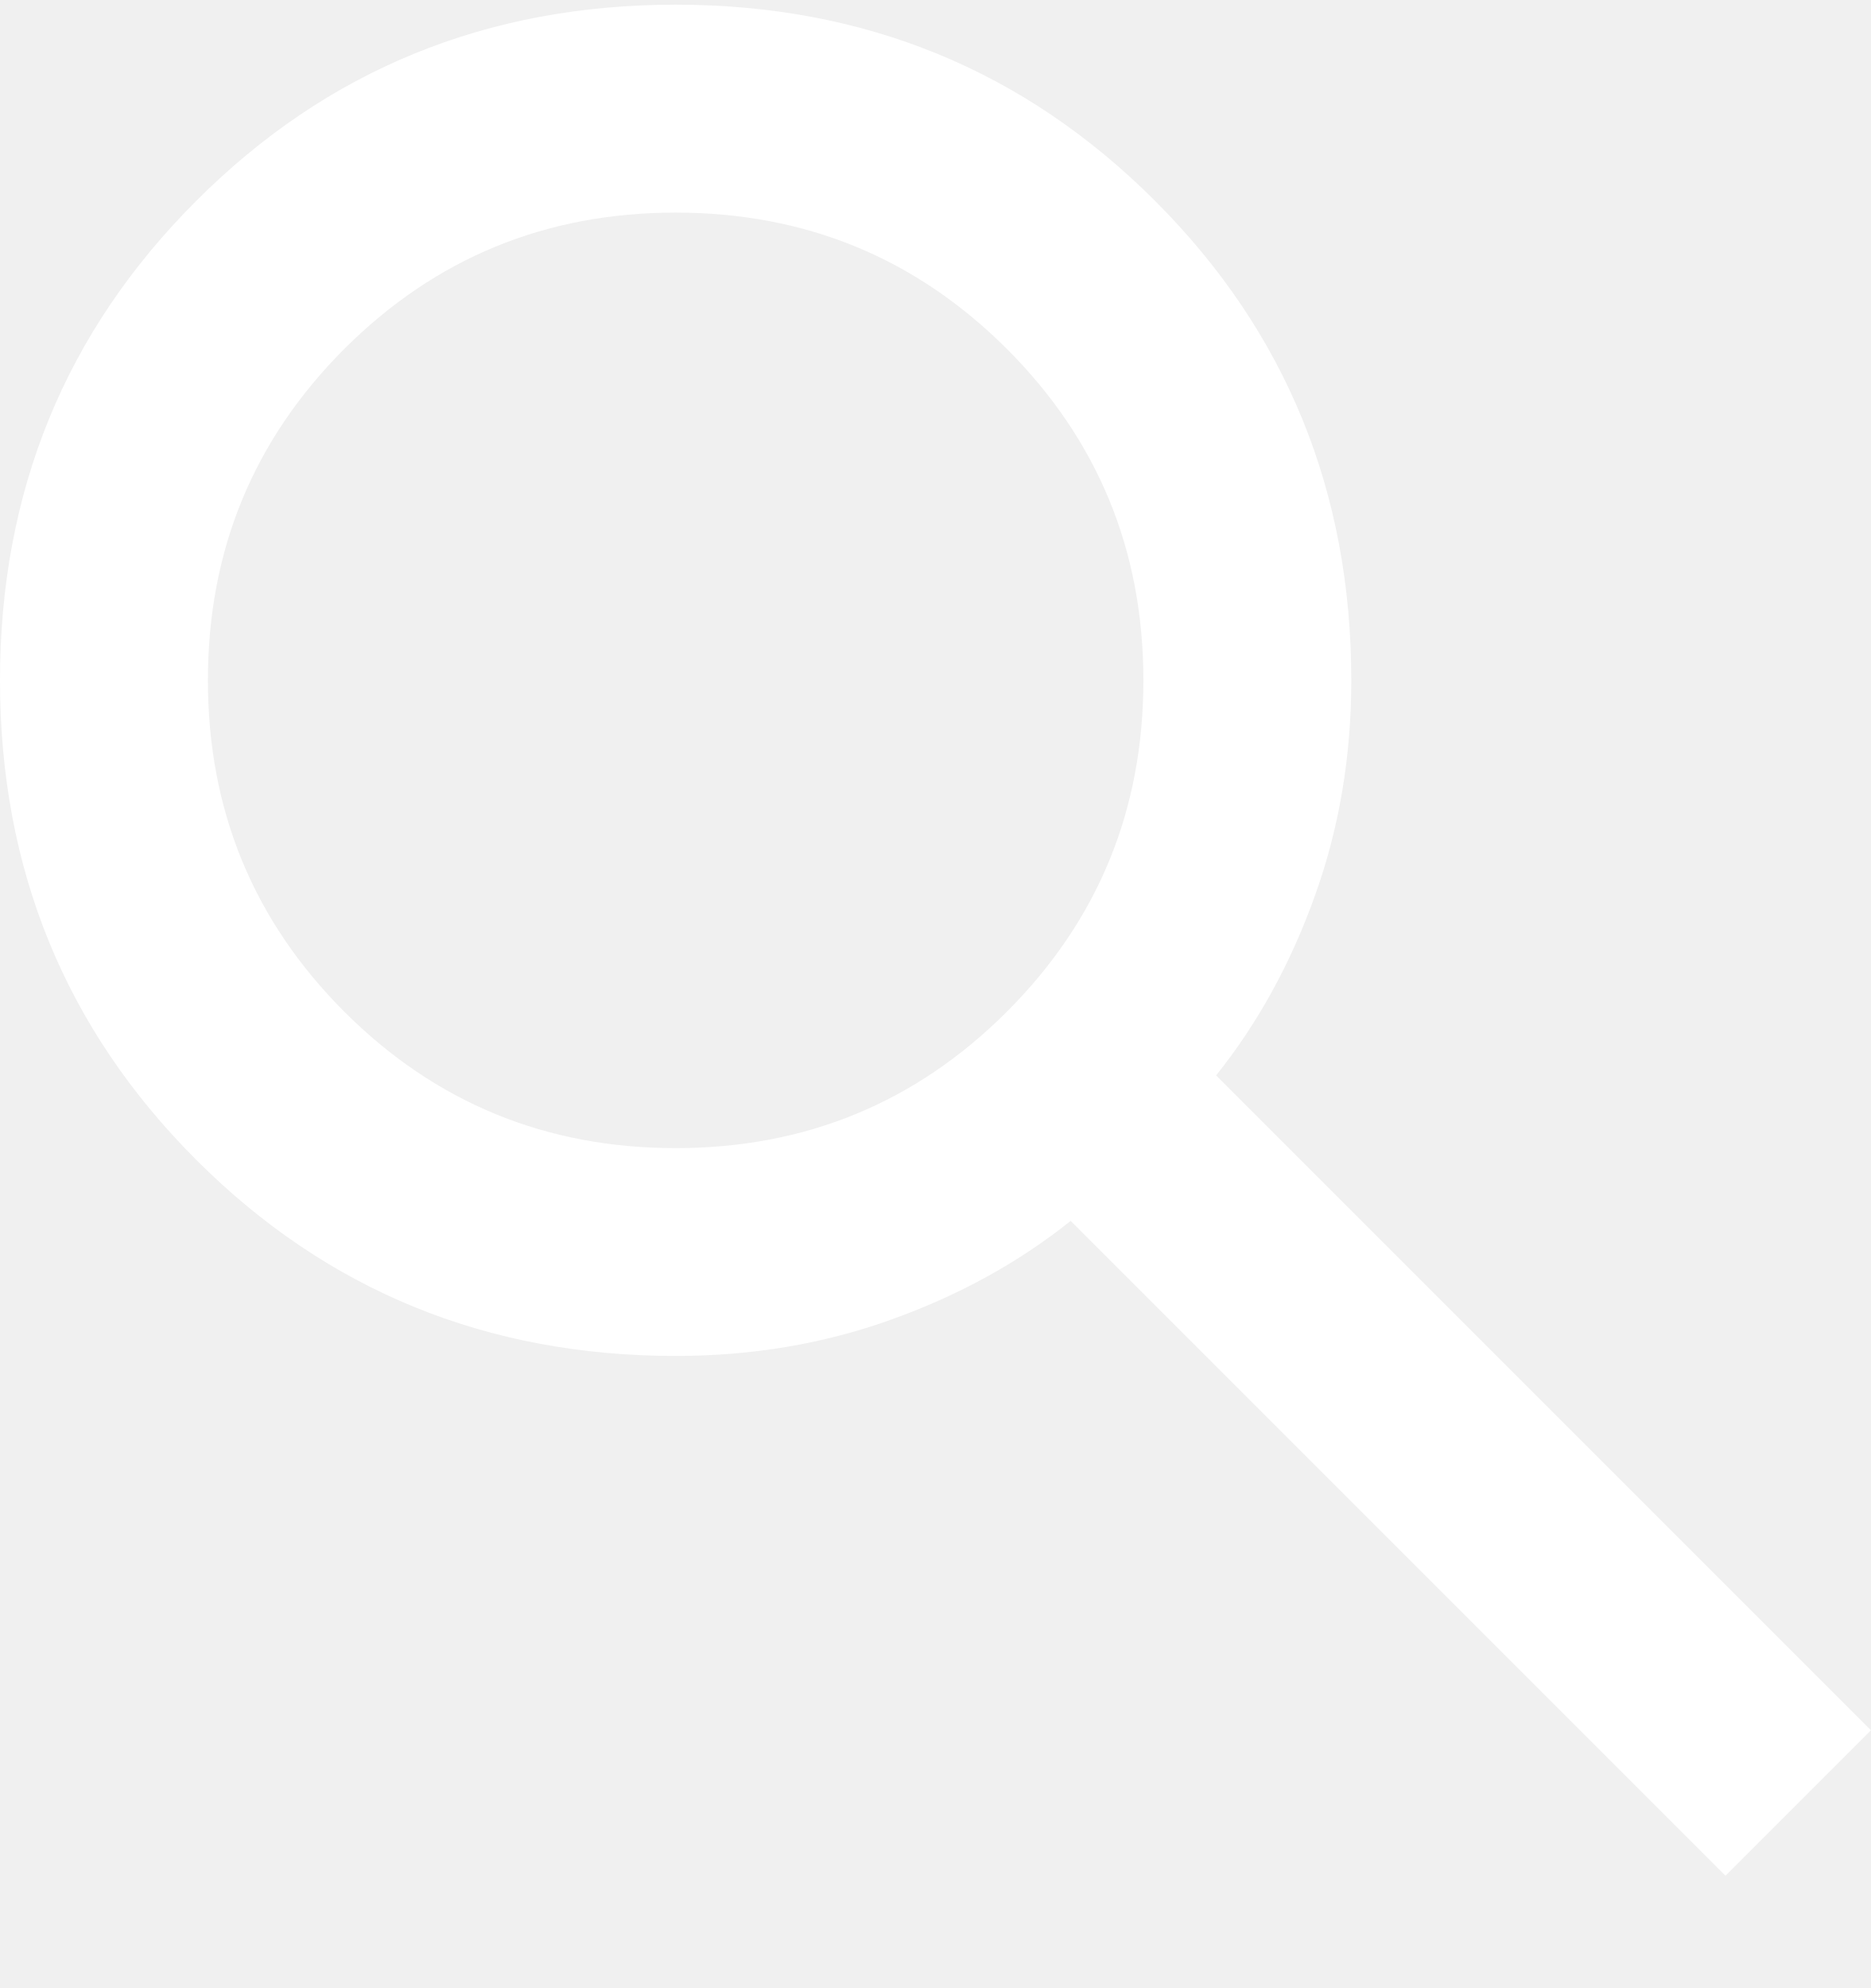
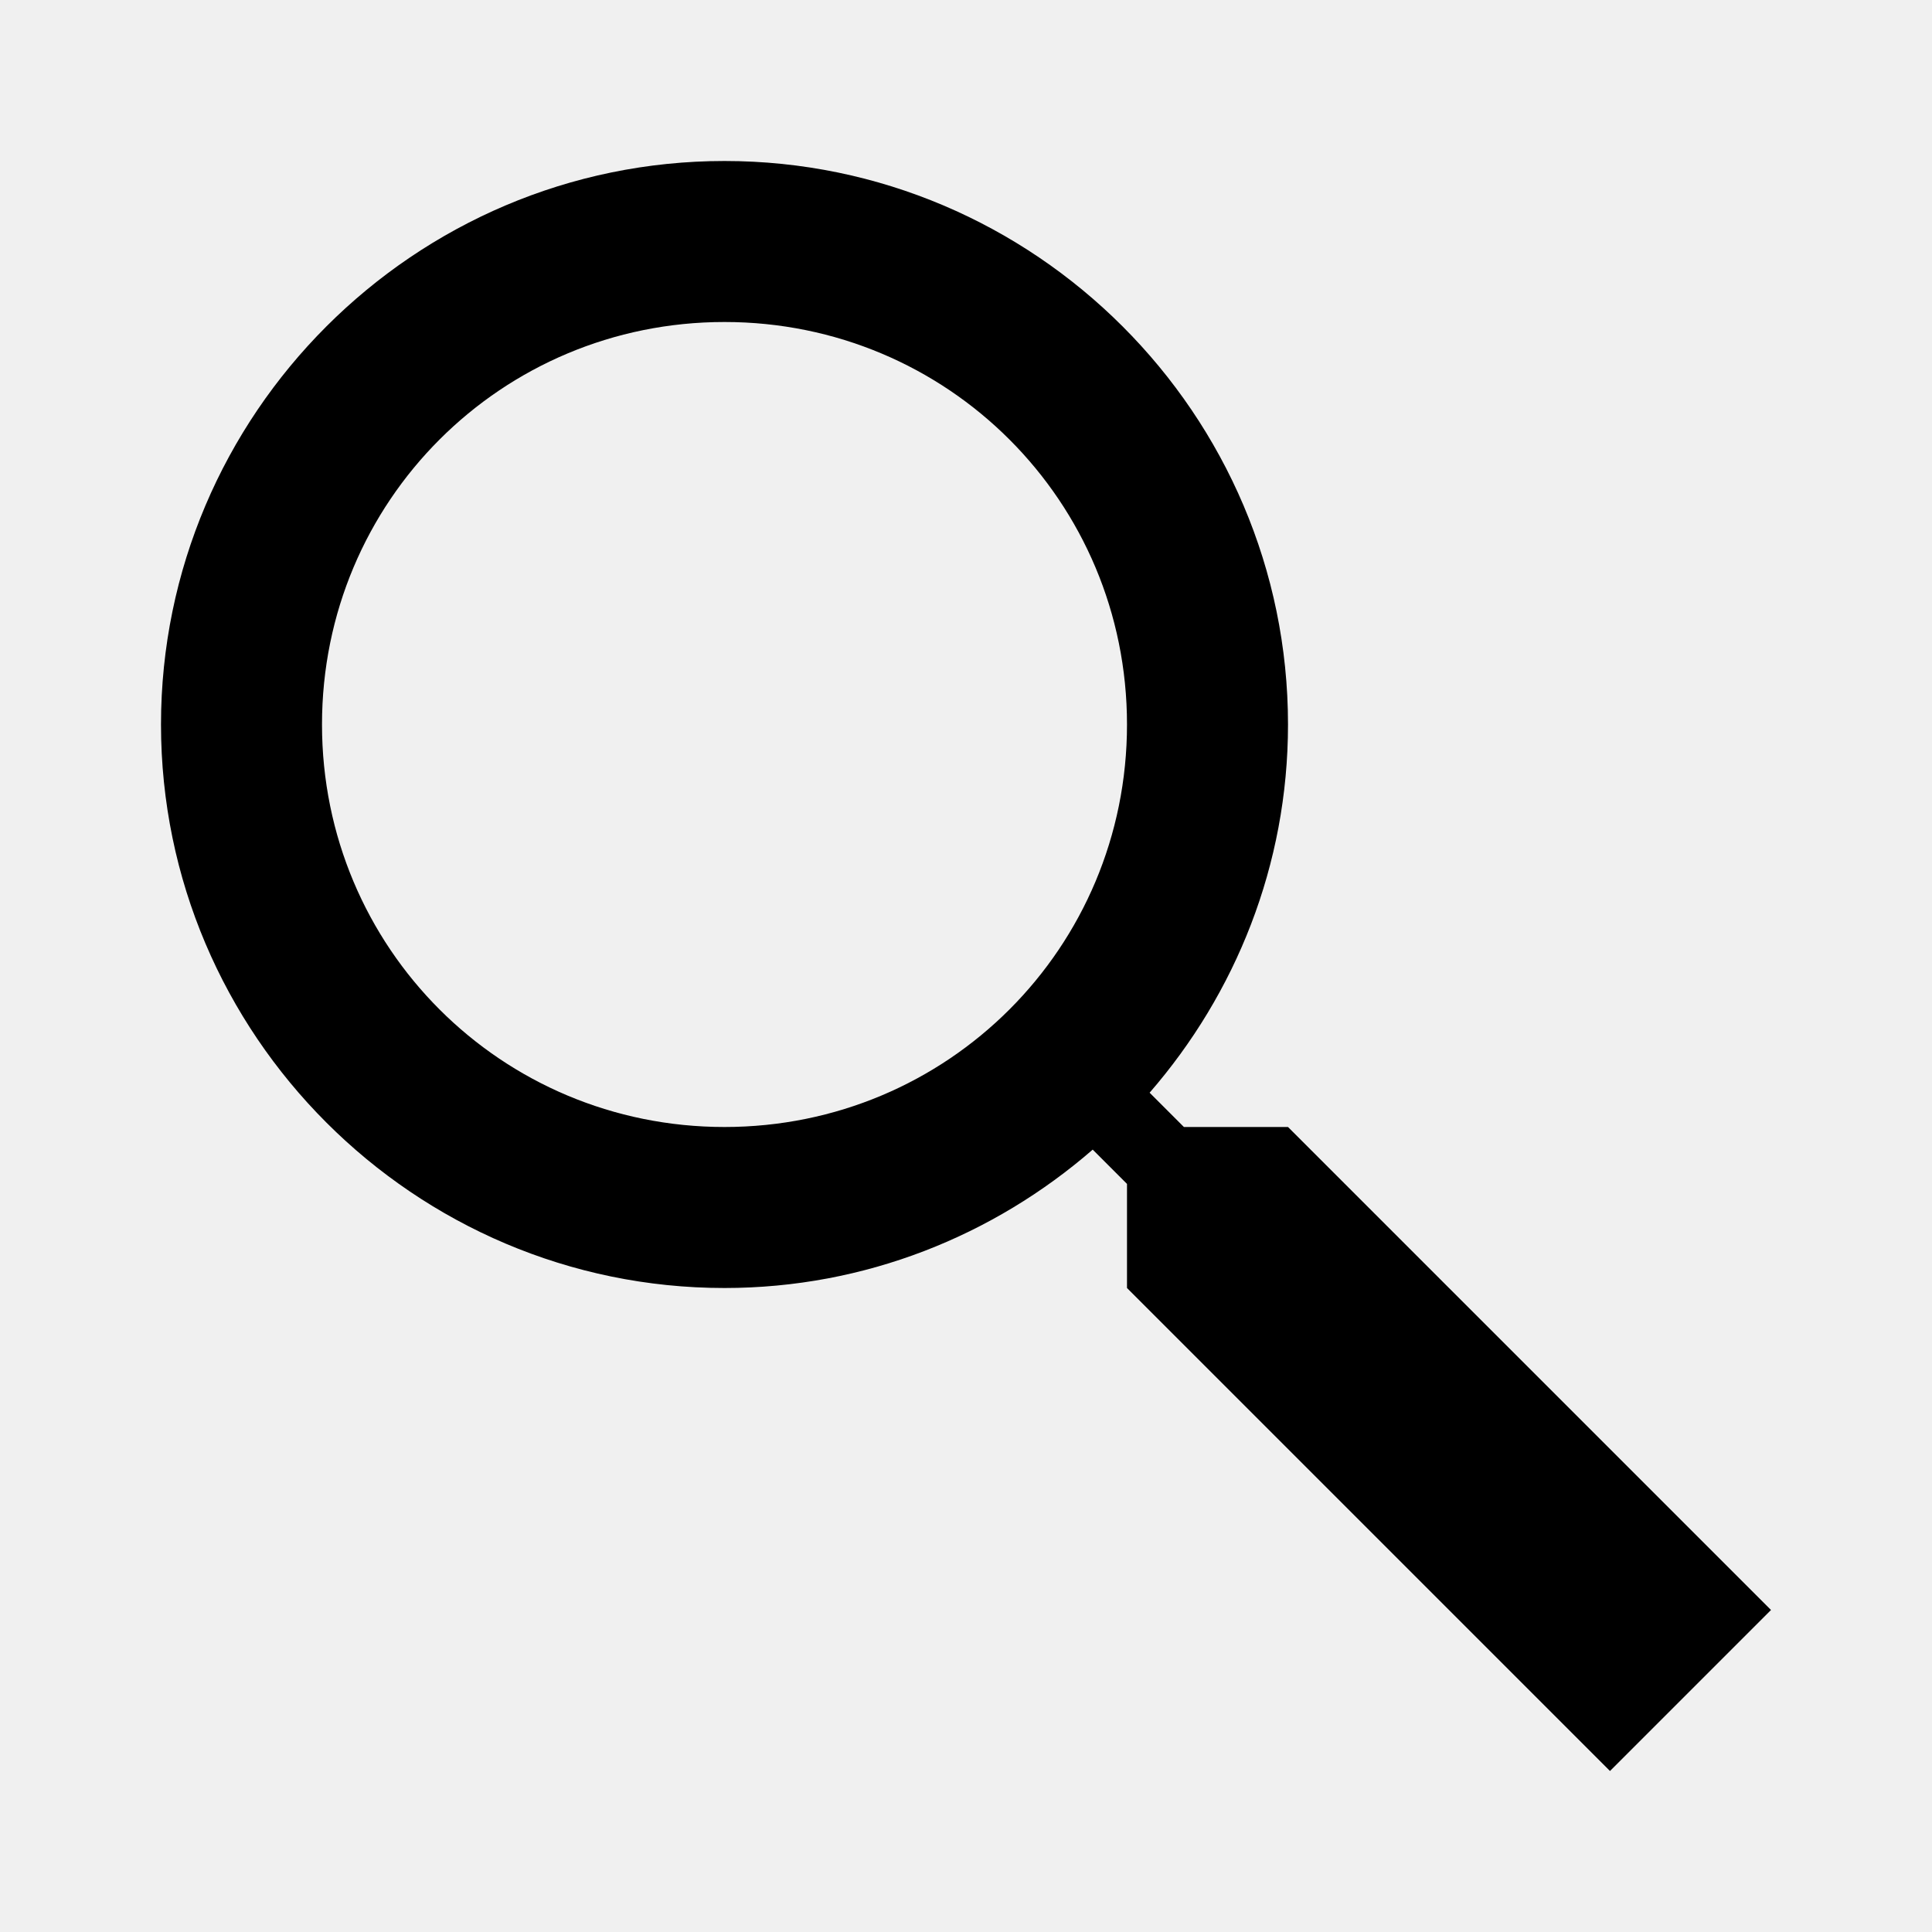
- <svg xmlns="http://www.w3.org/2000/svg" width="16" height="17" viewBox="0 0 16 17" fill="none">
-   <path d="M14.756 16.04L9.156 10.44C8.711 10.796 8.2 11.077 7.622 11.284C7.044 11.492 6.43 11.595 5.778 11.595C4.163 11.595 2.796 11.036 1.678 9.918C0.559 8.799 0 7.433 0 5.818C0 4.203 0.559 2.836 1.678 1.718C2.796 0.599 4.163 0.04 5.778 0.04C7.393 0.04 8.759 0.599 9.878 1.718C10.996 2.836 11.556 4.203 11.556 5.818C11.556 6.47 11.452 7.084 11.244 7.662C11.037 8.24 10.756 8.751 10.4 9.196L16 14.796L14.756 16.04ZM5.778 9.818C6.889 9.818 7.833 9.429 8.611 8.651C9.389 7.873 9.778 6.929 9.778 5.818C9.778 4.707 9.389 3.762 8.611 2.984C7.833 2.207 6.889 1.818 5.778 1.818C4.667 1.818 3.722 2.207 2.944 2.984C2.167 3.762 1.778 4.707 1.778 5.818C1.778 6.929 2.167 7.873 2.944 8.651C3.722 9.429 4.667 9.818 5.778 9.818Z" fill="white" />
+ <svg xmlns="http://www.w3.org/2000/svg" viewBox="0 0 24 24" width="96px" height="96px">
+   <path d="M 9 2 C 5.146 2 2 5.146 2 9 C 2 12.854 5.146 16 9 16 C 10.748 16 12.345 15.348 13.574 14.281 L 14 14.707 L 14 16 L 20 22 L 22 20 L 16 14 L 14.707 14 L 14.281 13.574 C 15.348 12.345 16 10.748 16 9 C 16 5.146 12.854 2 9 2 z M 9 4 C 11.773 4 14 6.227 14 9 C 14 11.773 11.773 14 9 14 C 6.227 14 4 11.773 4 9 C 4 6.227 6.227 4 9 4 z" />
</svg>
